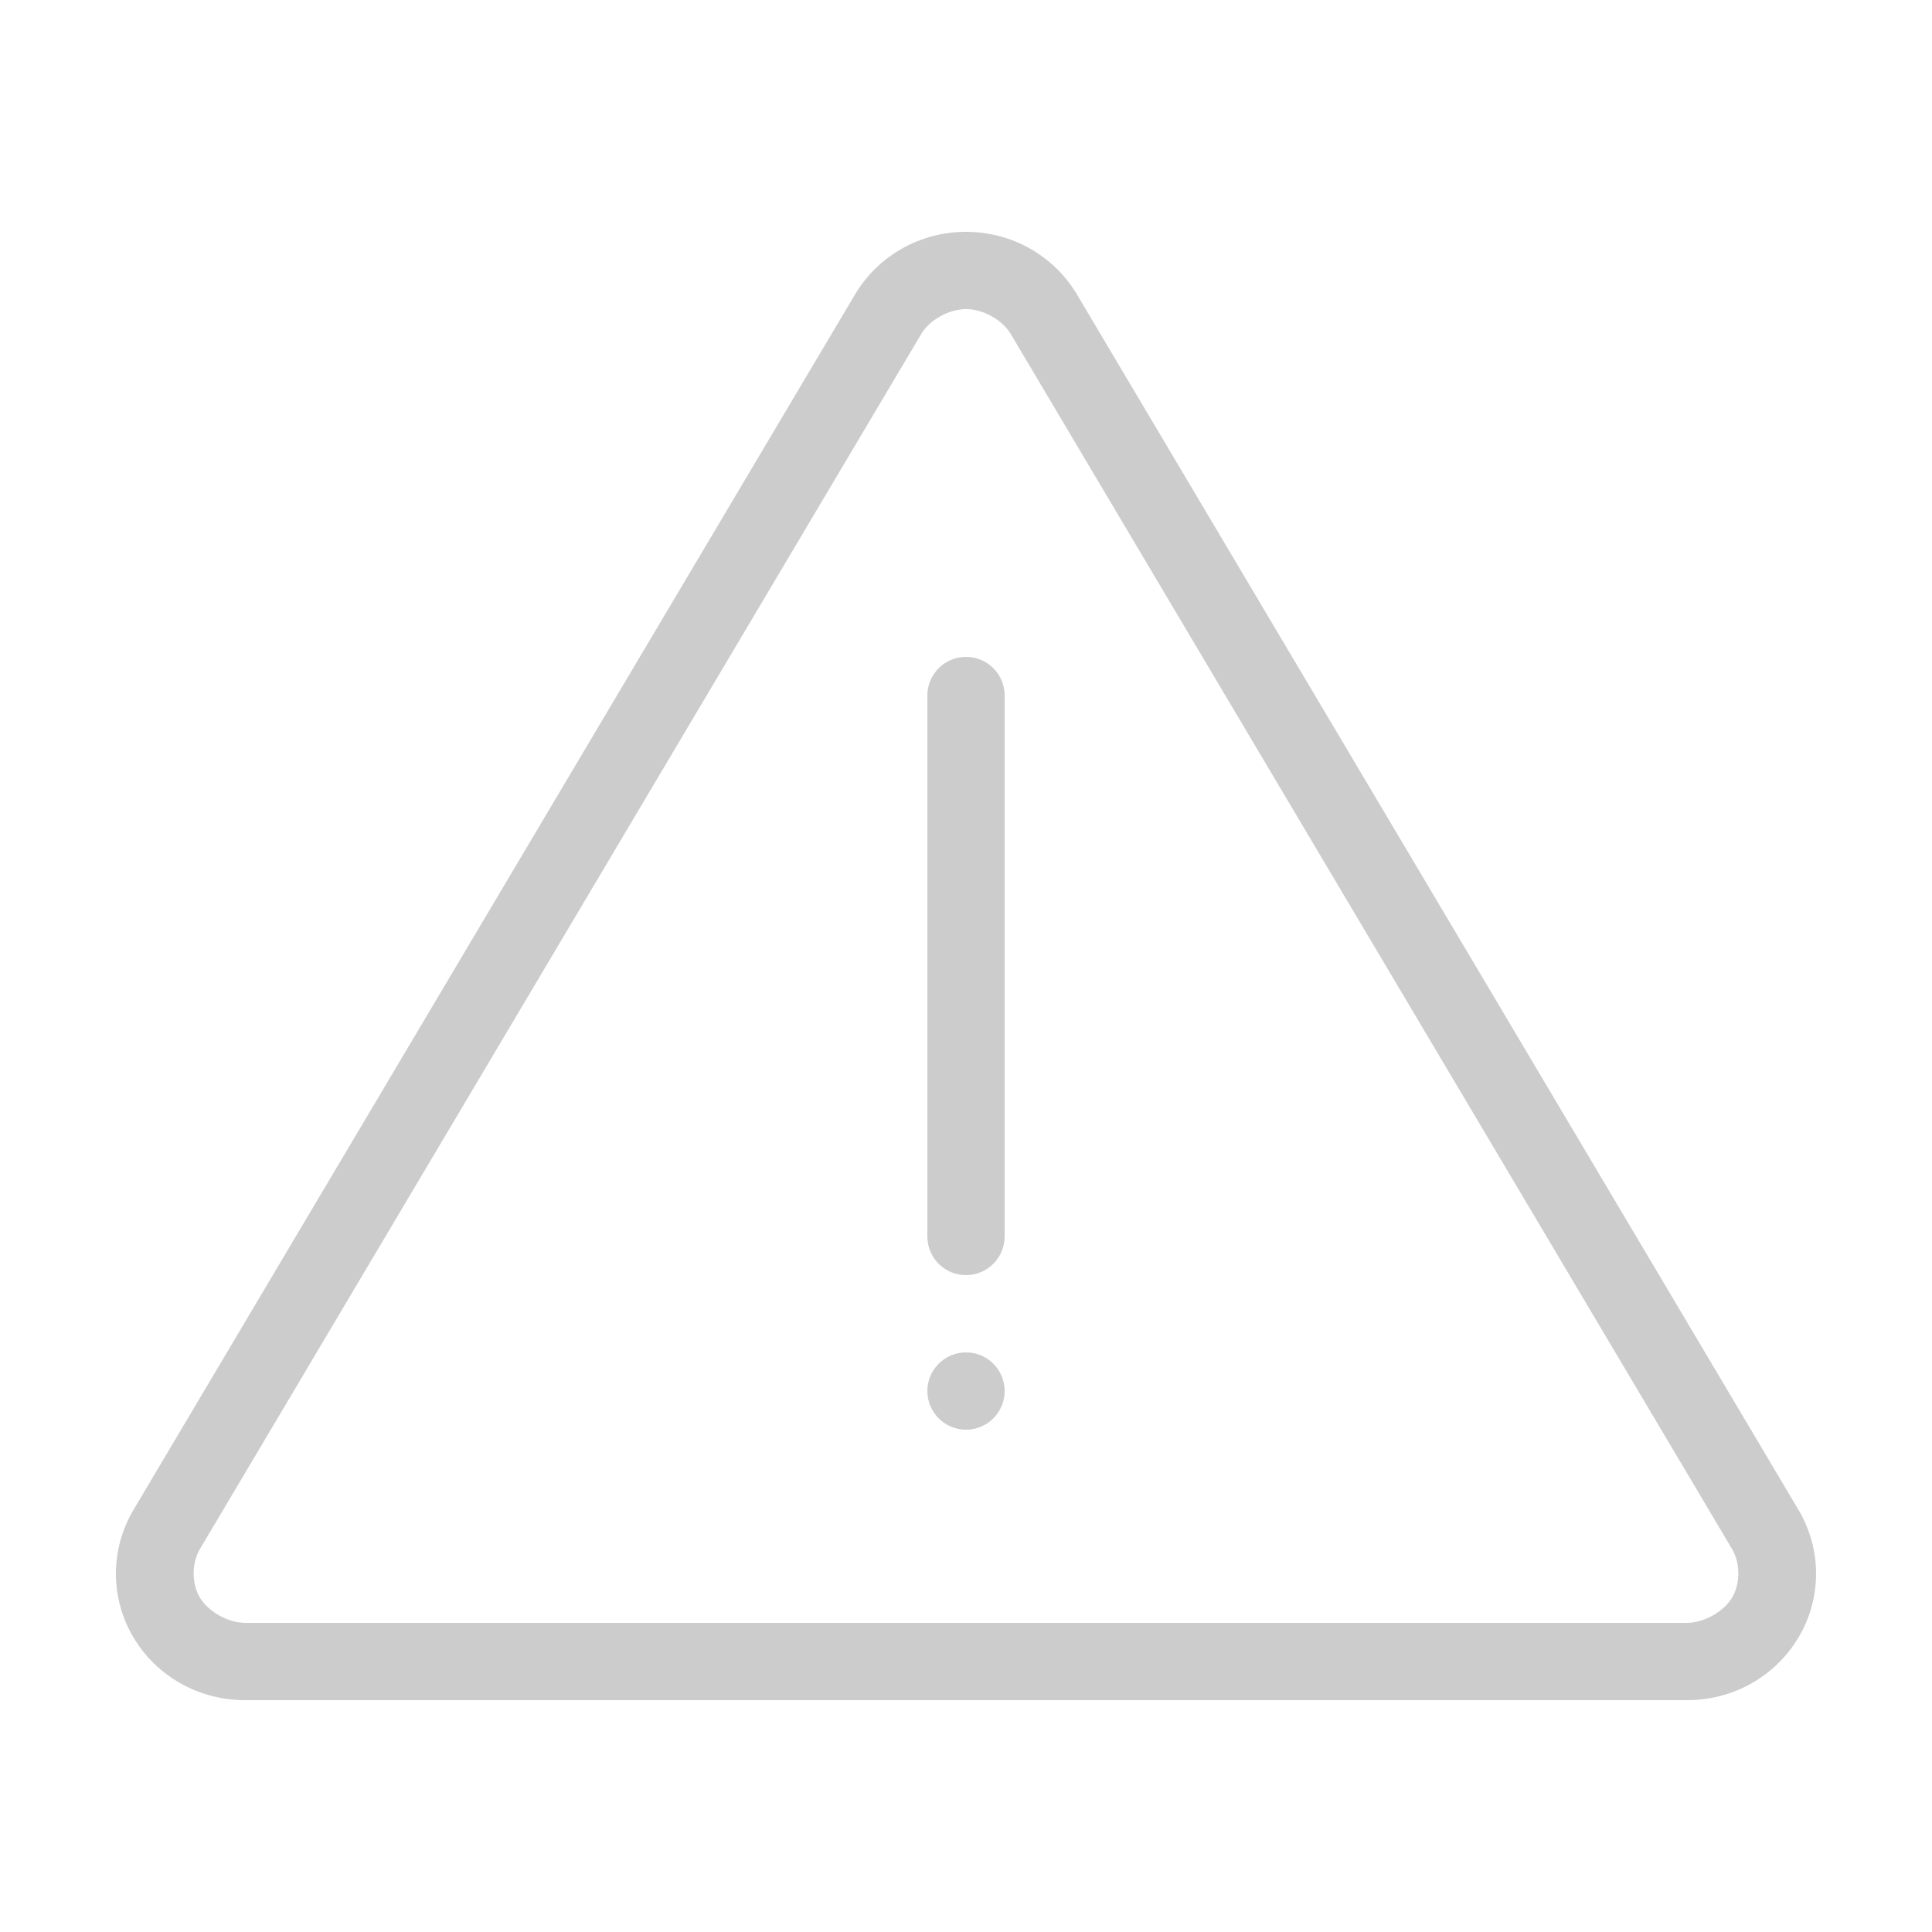
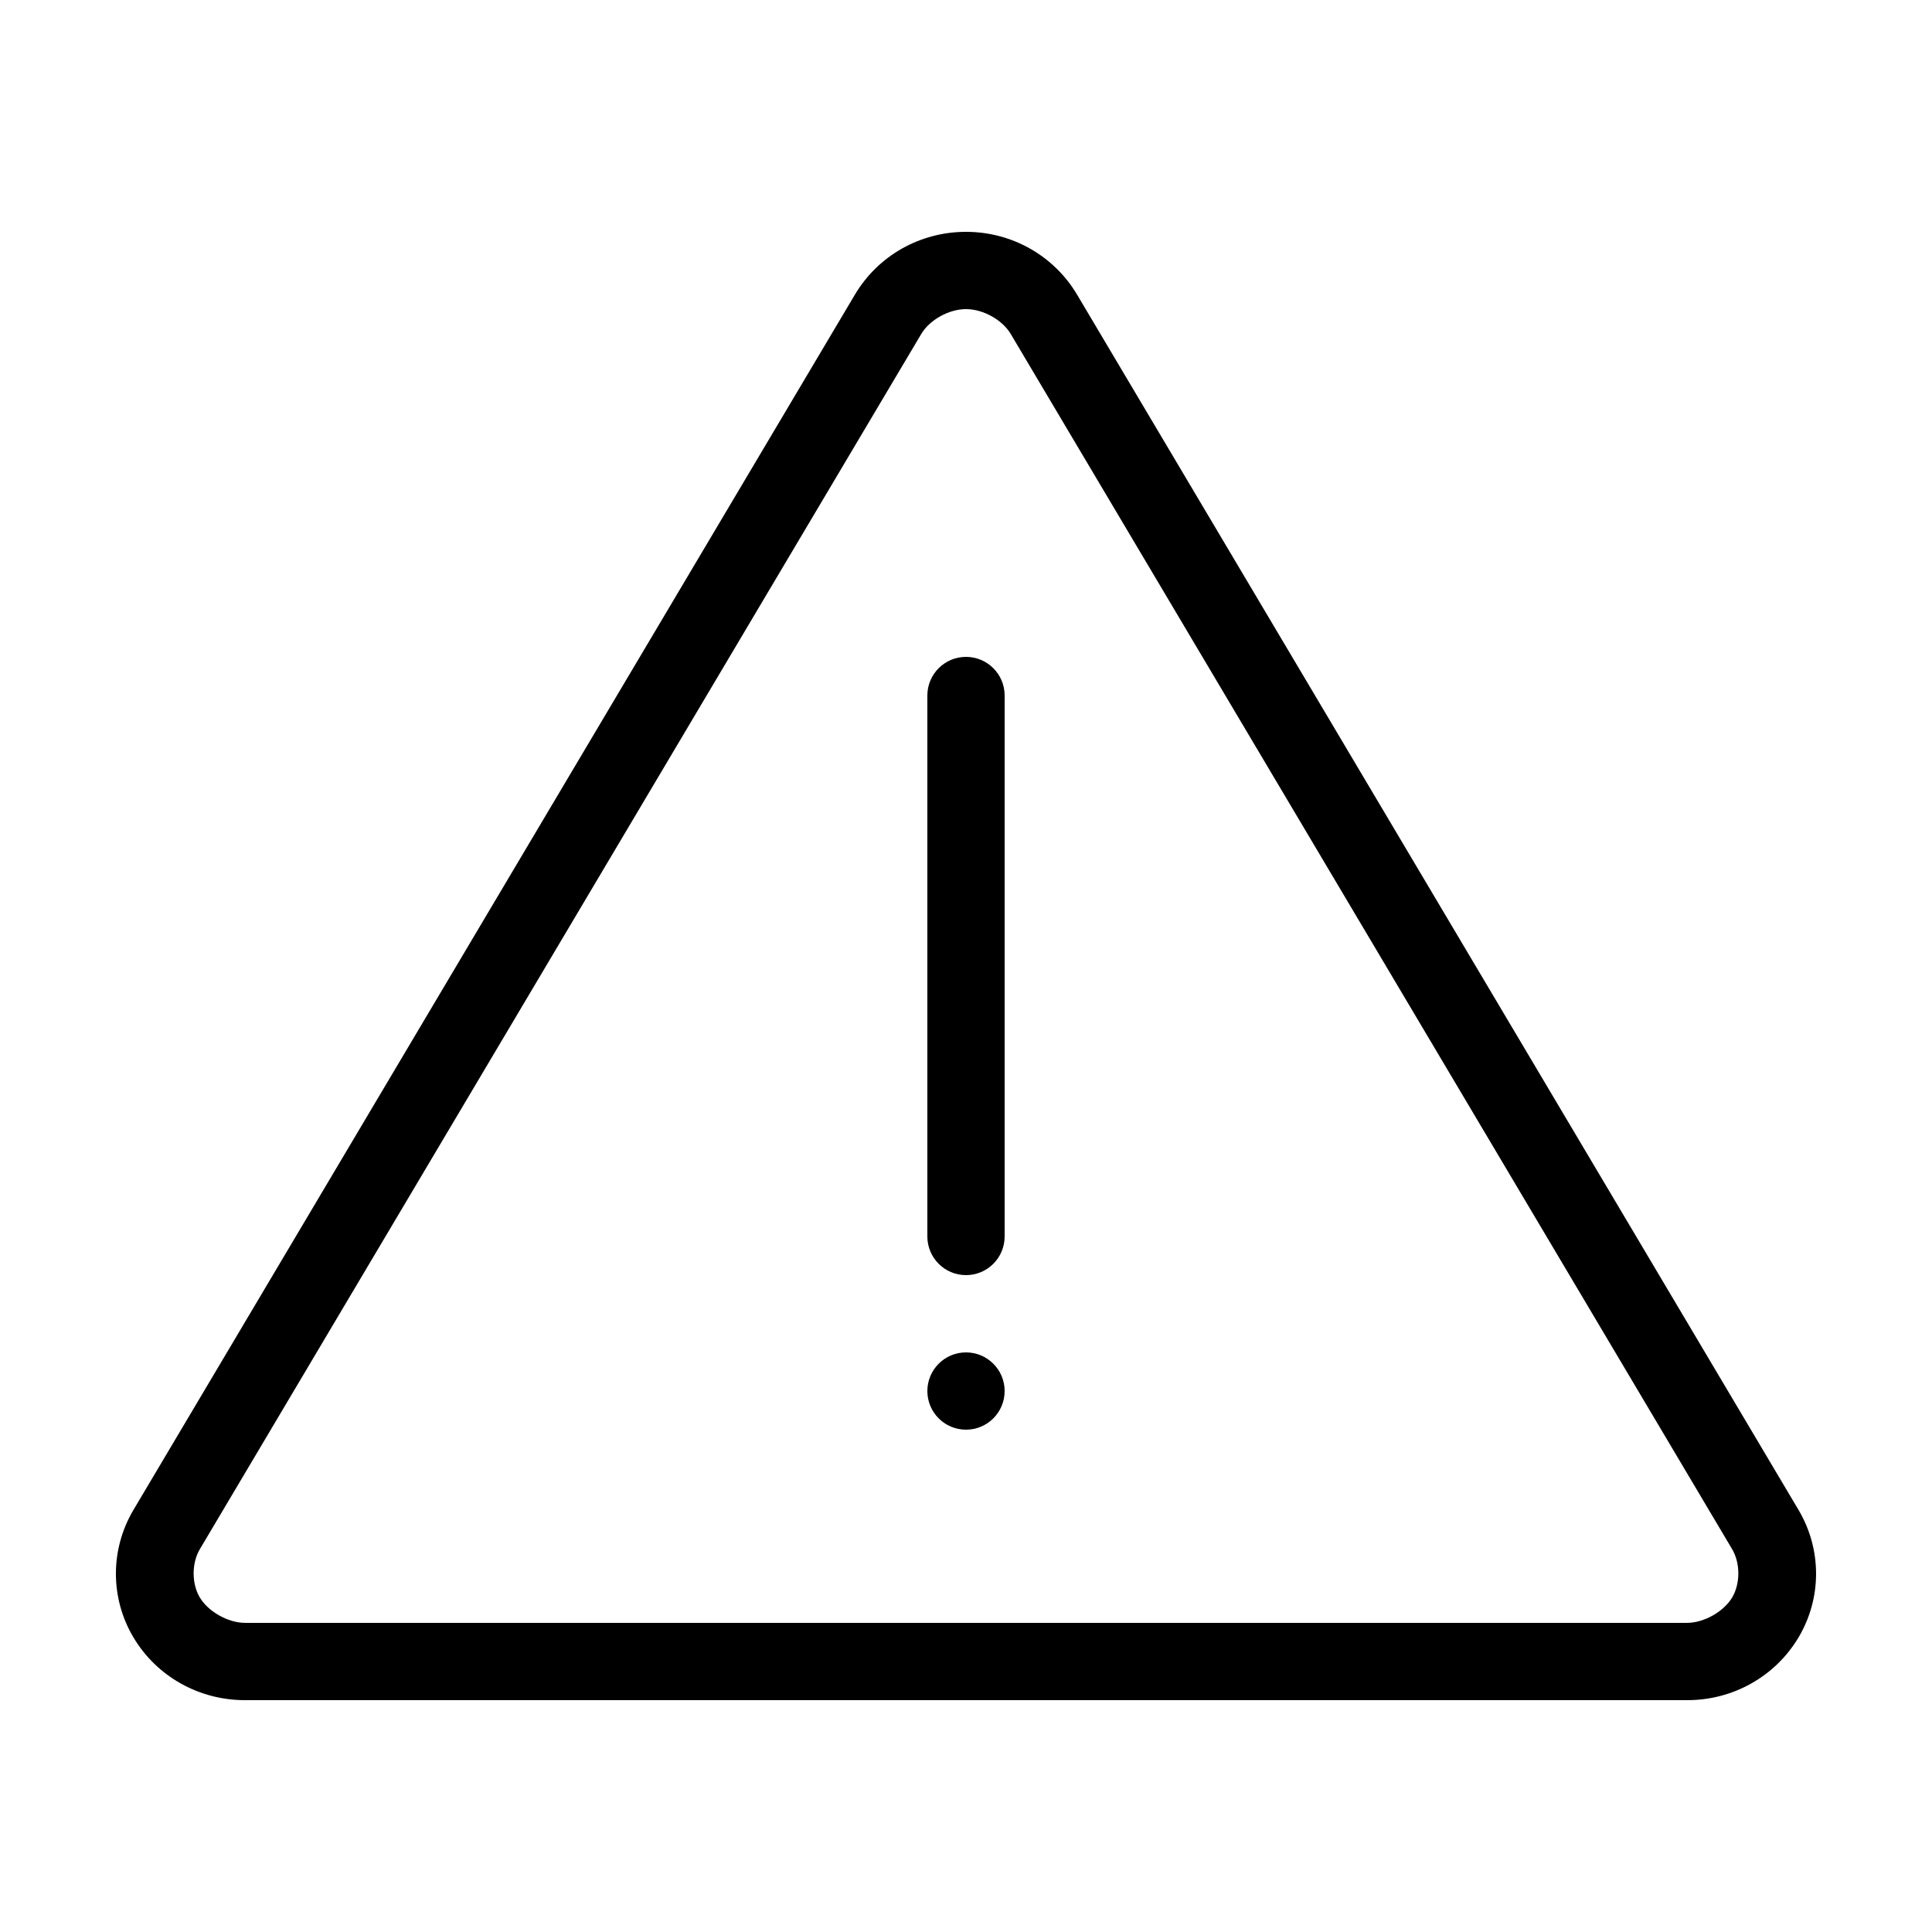
<svg xmlns="http://www.w3.org/2000/svg" version="1.1" x="0px" y="0px" viewBox="0 0 100 100">
  <g transform="translate(0,-952.3622)">
-     <path style="text-indent:0;text-transform:none;direction:ltr;block-progression:tb;baseline-shift:baseline;color:#cccccc;enable-background:accumulate;" d="m 50,964.362 c -2.364,0 -4.543,1.22 -5.75,3.25 L 6.906,1030.518 c -1.207,2.036 -1.21,4.56 0,6.594 1.21,2.034 3.412,3.256 5.781,3.25 l 74.625,0 c 2.369,0.01 4.571,-1.216 5.781,-3.25 1.21,-2.034 1.207,-4.558 0,-6.594 l -37.344,-62.906 c -1.207,-2.03 -3.386,-3.25 -5.75,-3.25 z m 0,4 c 0.896,0 1.887,0.565 2.312,1.281 l 37.344,62.906 c 0.426,0.718 0.427,1.783 0,2.5 -0.427,0.717 -1.446,1.315 -2.344,1.312 l -74.625,0 c -0.897,0 -1.917,-0.595 -2.344,-1.312 -0.427,-0.717 -0.426,-1.782 0,-2.5 l 37.344,-62.906 c 0.426,-0.716 1.417,-1.281 2.312,-1.281 z m 0,18 c -1.105,0 -2,0.895 -2,2 l 0,28 c 0,1.105 0.895,2 2,2 1.105,0 2,-0.895 2,-2 l 0,-28 c 0,-1.105 -0.895,-2 -2,-2 z m 0,36 c -1.105,0 -2,0.895 -2,2 0,1.105 0.895,2 2,2 1.105,0 2,-0.895 2,-2 0,-1.105 -0.895,-2 -2,-2 z" fill="#cccccc" fill-opacity="1" stroke="none" marker="none" visibility="visible" display="inline" overflow="visible" />
+     <path style="text-indent:0;text-transform:none;direction:ltr;block-progression:tb;baseline-shift:baseline;color:#cccccc;enable-background:accumulate;" d="m 50,964.362 c -2.364,0 -4.543,1.22 -5.75,3.25 L 6.906,1030.518 c -1.207,2.036 -1.21,4.56 0,6.594 1.21,2.034 3.412,3.256 5.781,3.25 l 74.625,0 c 2.369,0.01 4.571,-1.216 5.781,-3.25 1.21,-2.034 1.207,-4.558 0,-6.594 l -37.344,-62.906 c -1.207,-2.03 -3.386,-3.25 -5.75,-3.25 z m 0,4 c 0.896,0 1.887,0.565 2.312,1.281 l 37.344,62.906 c 0.426,0.718 0.427,1.783 0,2.5 -0.427,0.717 -1.446,1.315 -2.344,1.312 l -74.625,0 c -0.897,0 -1.917,-0.595 -2.344,-1.312 -0.427,-0.717 -0.426,-1.782 0,-2.5 l 37.344,-62.906 c 0.426,-0.716 1.417,-1.281 2.312,-1.281 z m 0,18 c -1.105,0 -2,0.895 -2,2 l 0,28 c 0,1.105 0.895,2 2,2 1.105,0 2,-0.895 2,-2 l 0,-28 c 0,-1.105 -0.895,-2 -2,-2 z m 0,36 c -1.105,0 -2,0.895 -2,2 0,1.105 0.895,2 2,2 1.105,0 2,-0.895 2,-2 0,-1.105 -0.895,-2 -2,-2 z" fill="#000" fill-opacity="1" stroke="none" marker="none" visibility="visible" display="inline" overflow="visible" />
  </g>
</svg>
